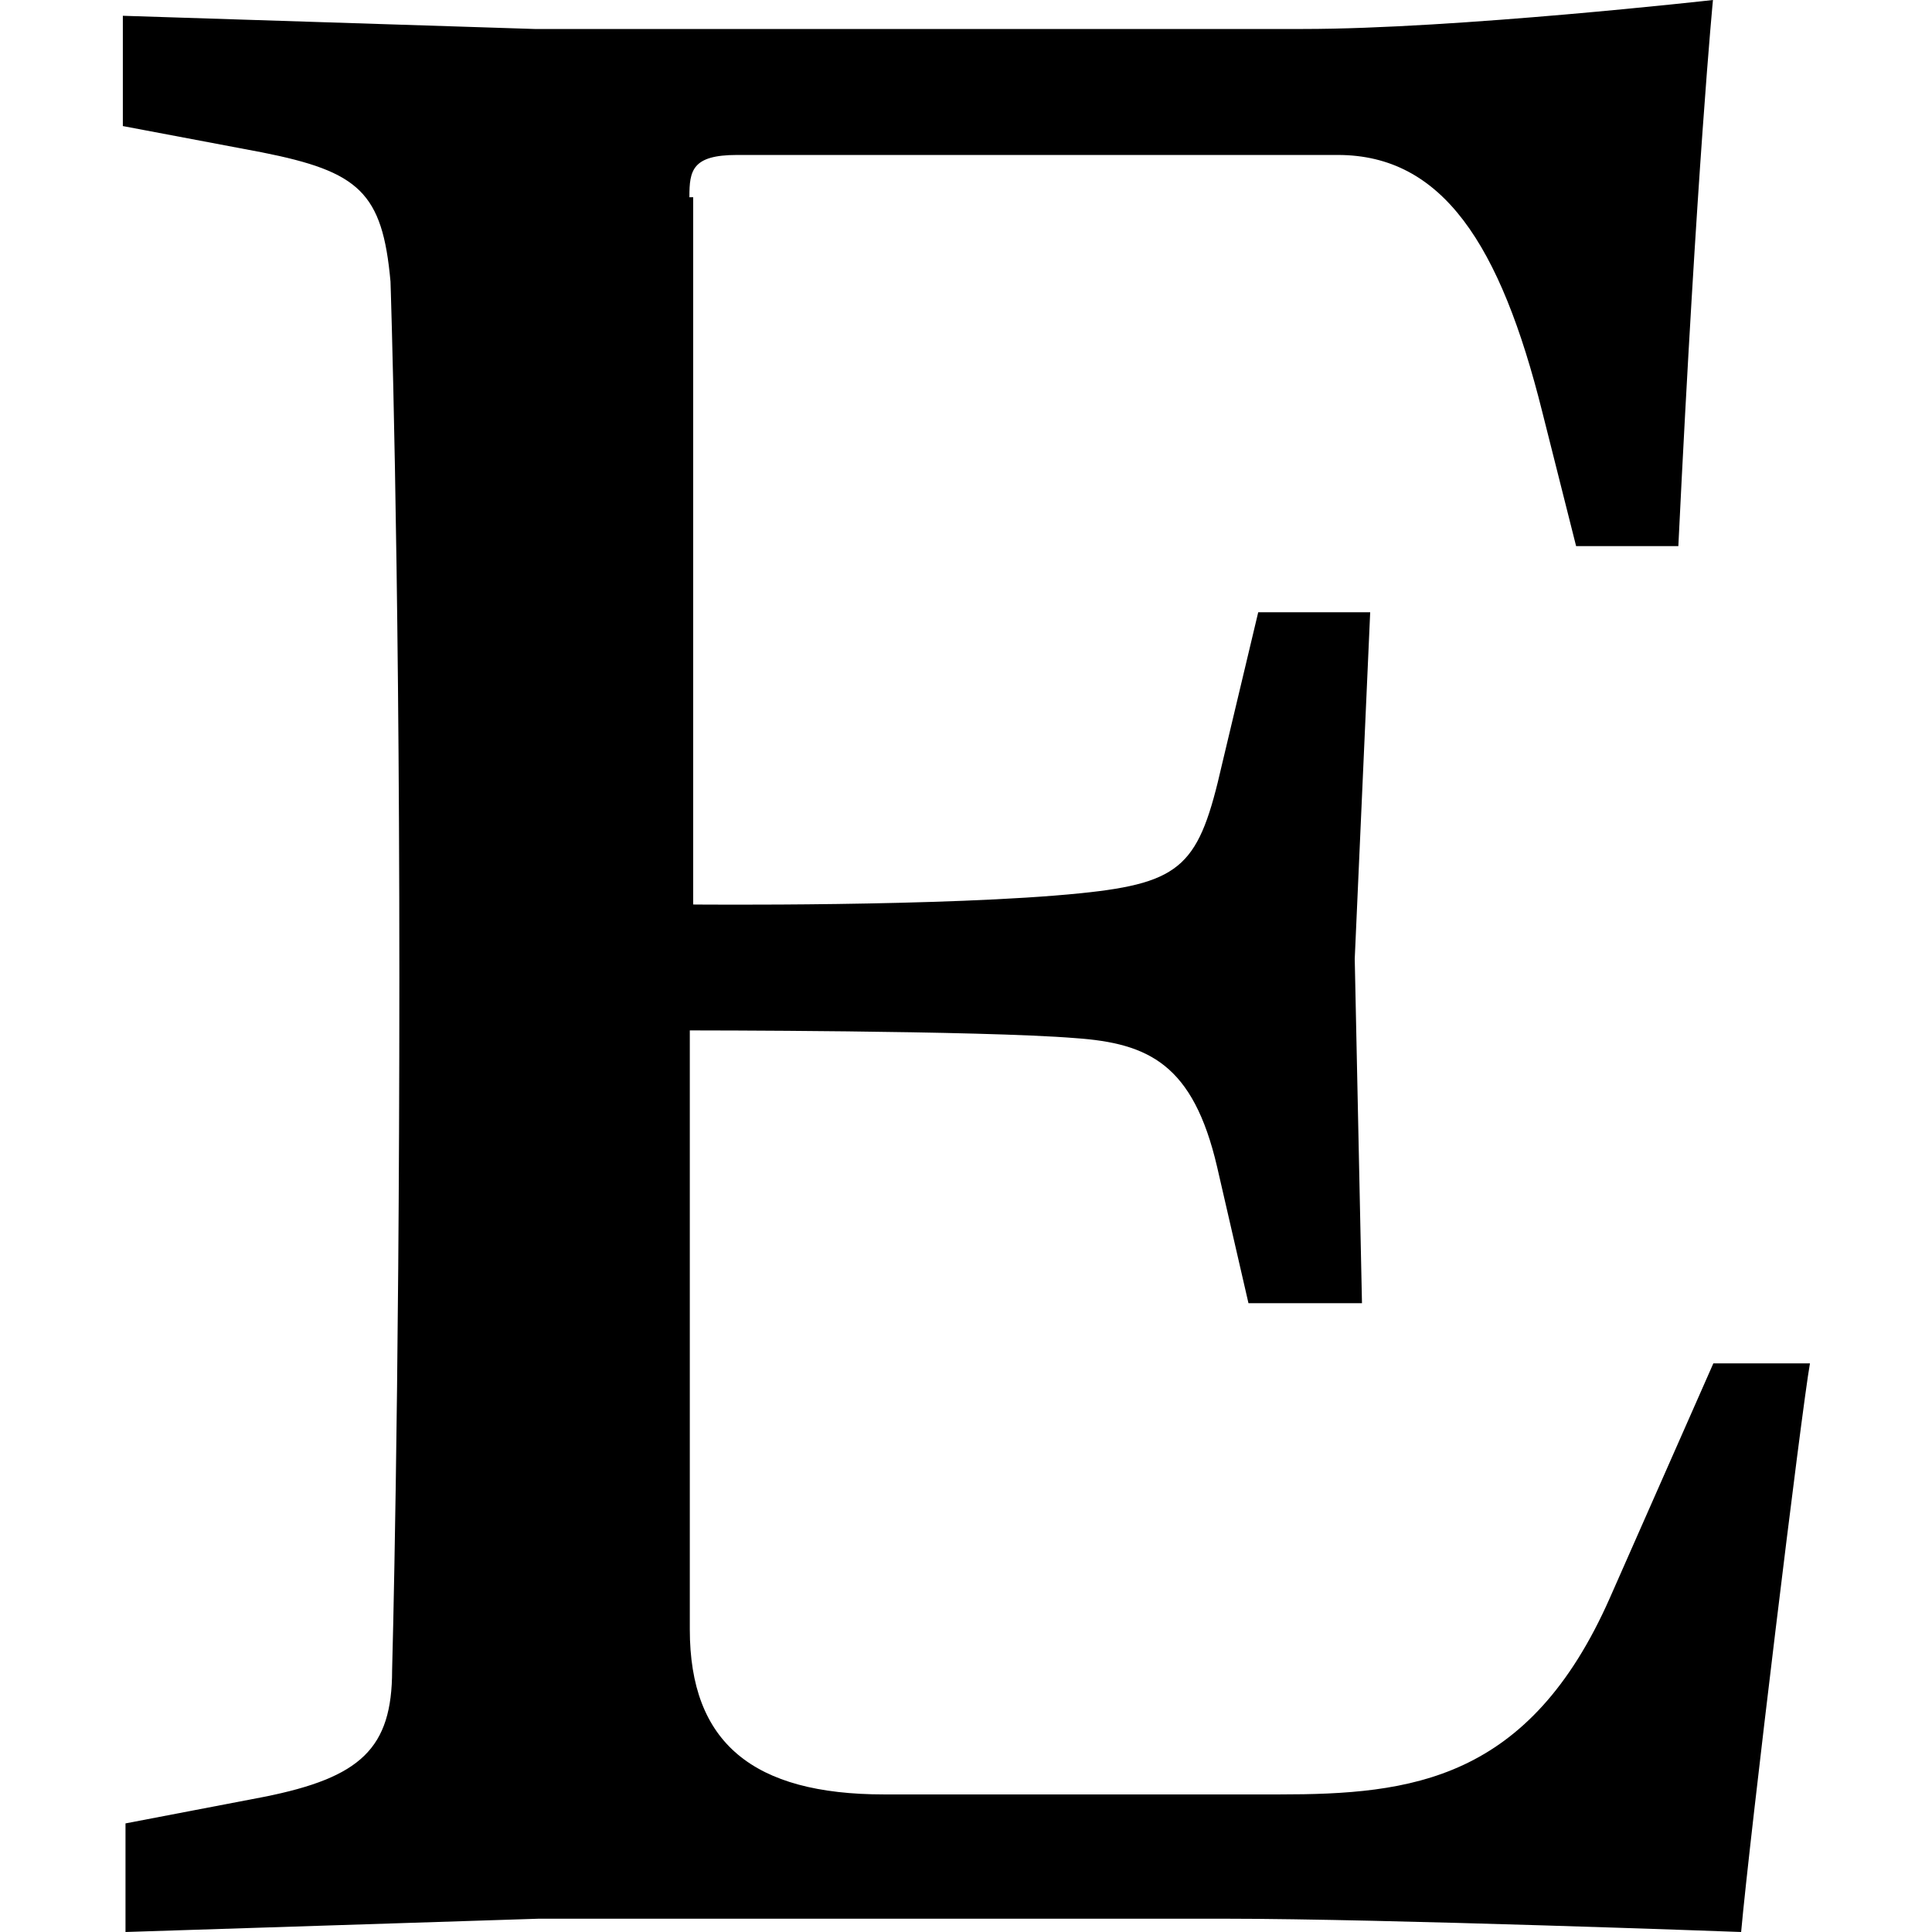
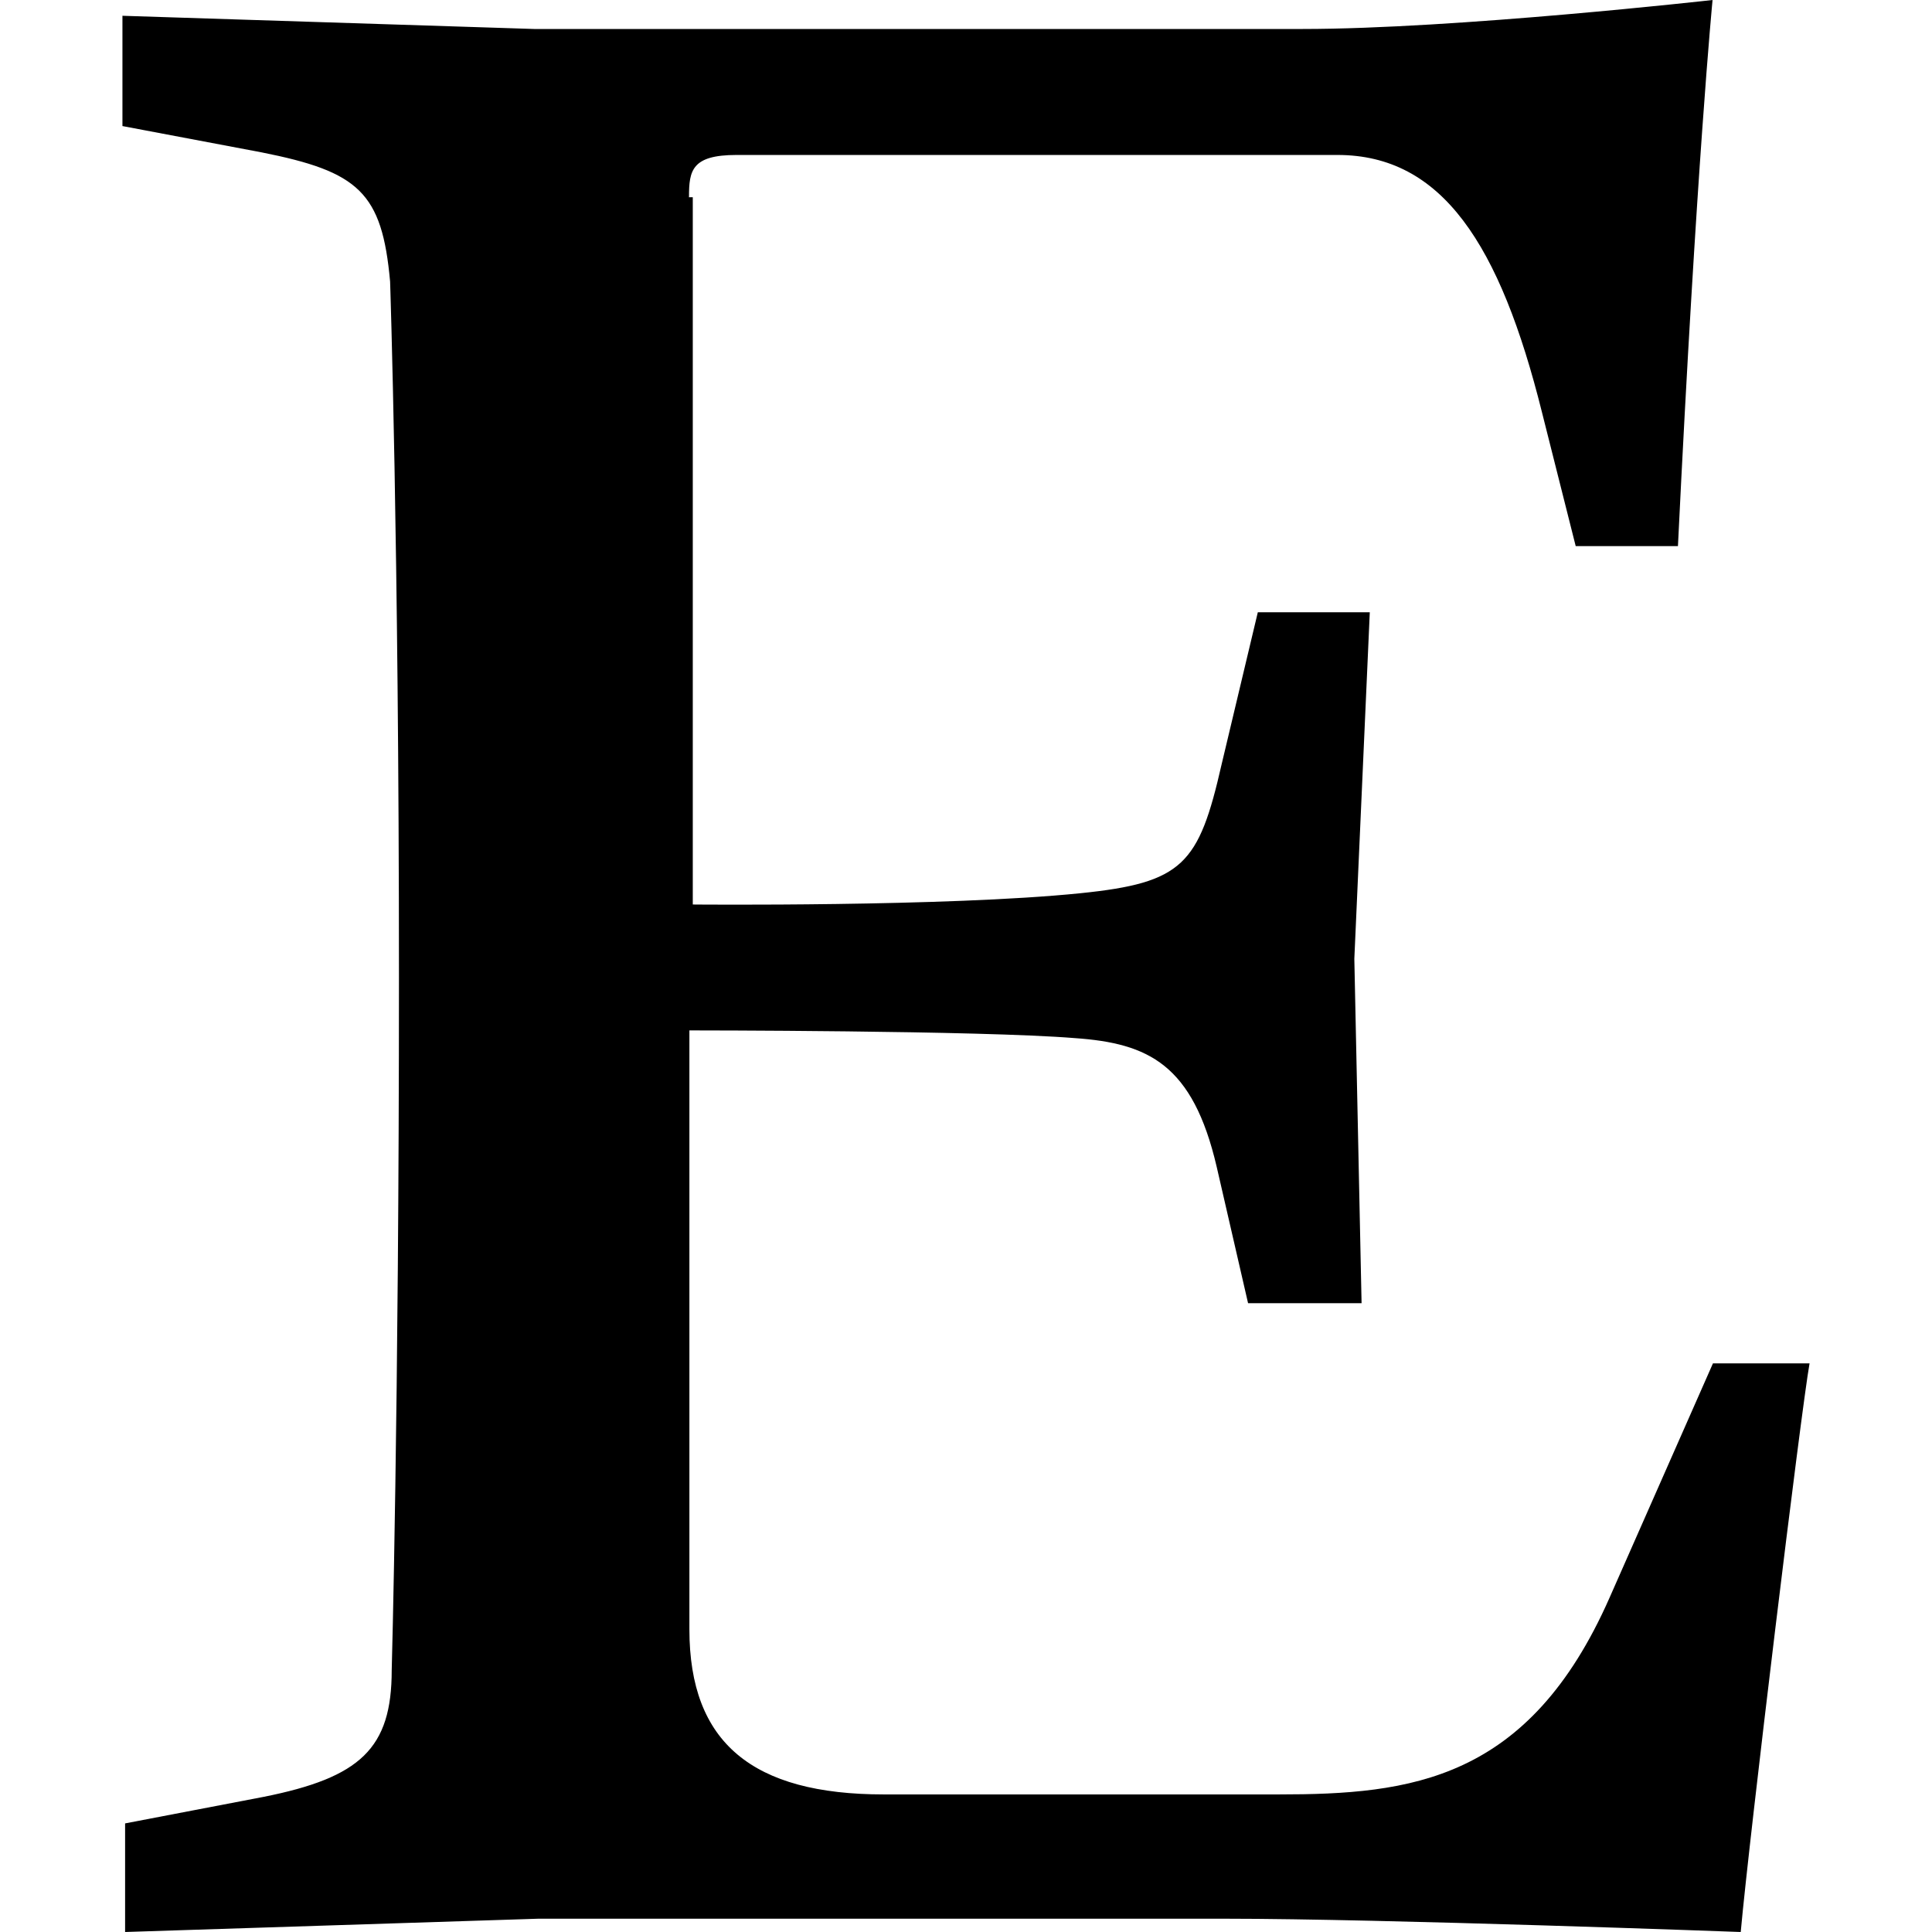
<svg xmlns="http://www.w3.org/2000/svg" role="img" viewBox="0 0 24 24">
-   <path d="M8.564 2.445c0-.325.033-.52.59-.52h7.465c1.3 0 2.02 1.11 2.54 3.193l.42 1.666h1.27c.23-4.728.43-6.784.43-6.784s-3.196.36-5.09.36H6.64L1.526.196v1.37l1.725.326c1.21.24 1.5.496 1.6 1.606 0 0 .11 3.27.11 8.64 0 5.385-.09 8.61-.09 8.61 0 .973-.39 1.333-1.59 1.573l-1.722.33V24l5.13-.165h8.55c1.935 0 6.39.165 6.39.165.105-1.17.75-6.48.855-7.064h-1.2L20 19.846c-1.005 2.28-2.476 2.445-4.11 2.445h-4.906c-1.63 0-2.415-.64-2.415-2.05V12.8s3.62 0 4.79.096c.912.064 1.463.325 1.76 1.598l.39 1.695h1.41l-.09-4.278.192-4.305H15.63l-.45 1.89c-.283 1.244-.48 1.47-1.754 1.6-1.666.17-4.815.14-4.815.14V2.45h-.05z" />
+   <path d="M8.559 2.445c0-.325.033-.52.59-.52h7.465c1.3 0 2.02 1.11 2.54 3.193l.42 1.666h1.27c.23-4.728.43-6.784.43-6.784s-3.196.36-5.09.36H6.635L1.521.196v1.37l1.725.326c1.21.24 1.5.496 1.6 1.606 0 0 .11 3.27.11 8.64 0 5.385-.09 8.61-.09 8.61 0 .973-.39 1.333-1.59 1.573l-1.722.33V24l5.13-.165h8.55c1.935 0 6.39.165 6.39.165.105-1.17.75-6.48.855-7.064h-1.2l-1.284 2.91c-1.005 2.28-2.476 2.445-4.11 2.445h-4.906c-1.63 0-2.415-.64-2.415-2.05V12.8s3.62 0 4.79.096c.912.064 1.463.325 1.76 1.598l.39 1.695h1.41l-.09-4.278.192-4.305h-1.391l-.45 1.89c-.283 1.244-.48 1.47-1.754 1.6-1.666.17-4.815.14-4.815.14V2.45h-.05z" />
</svg>
